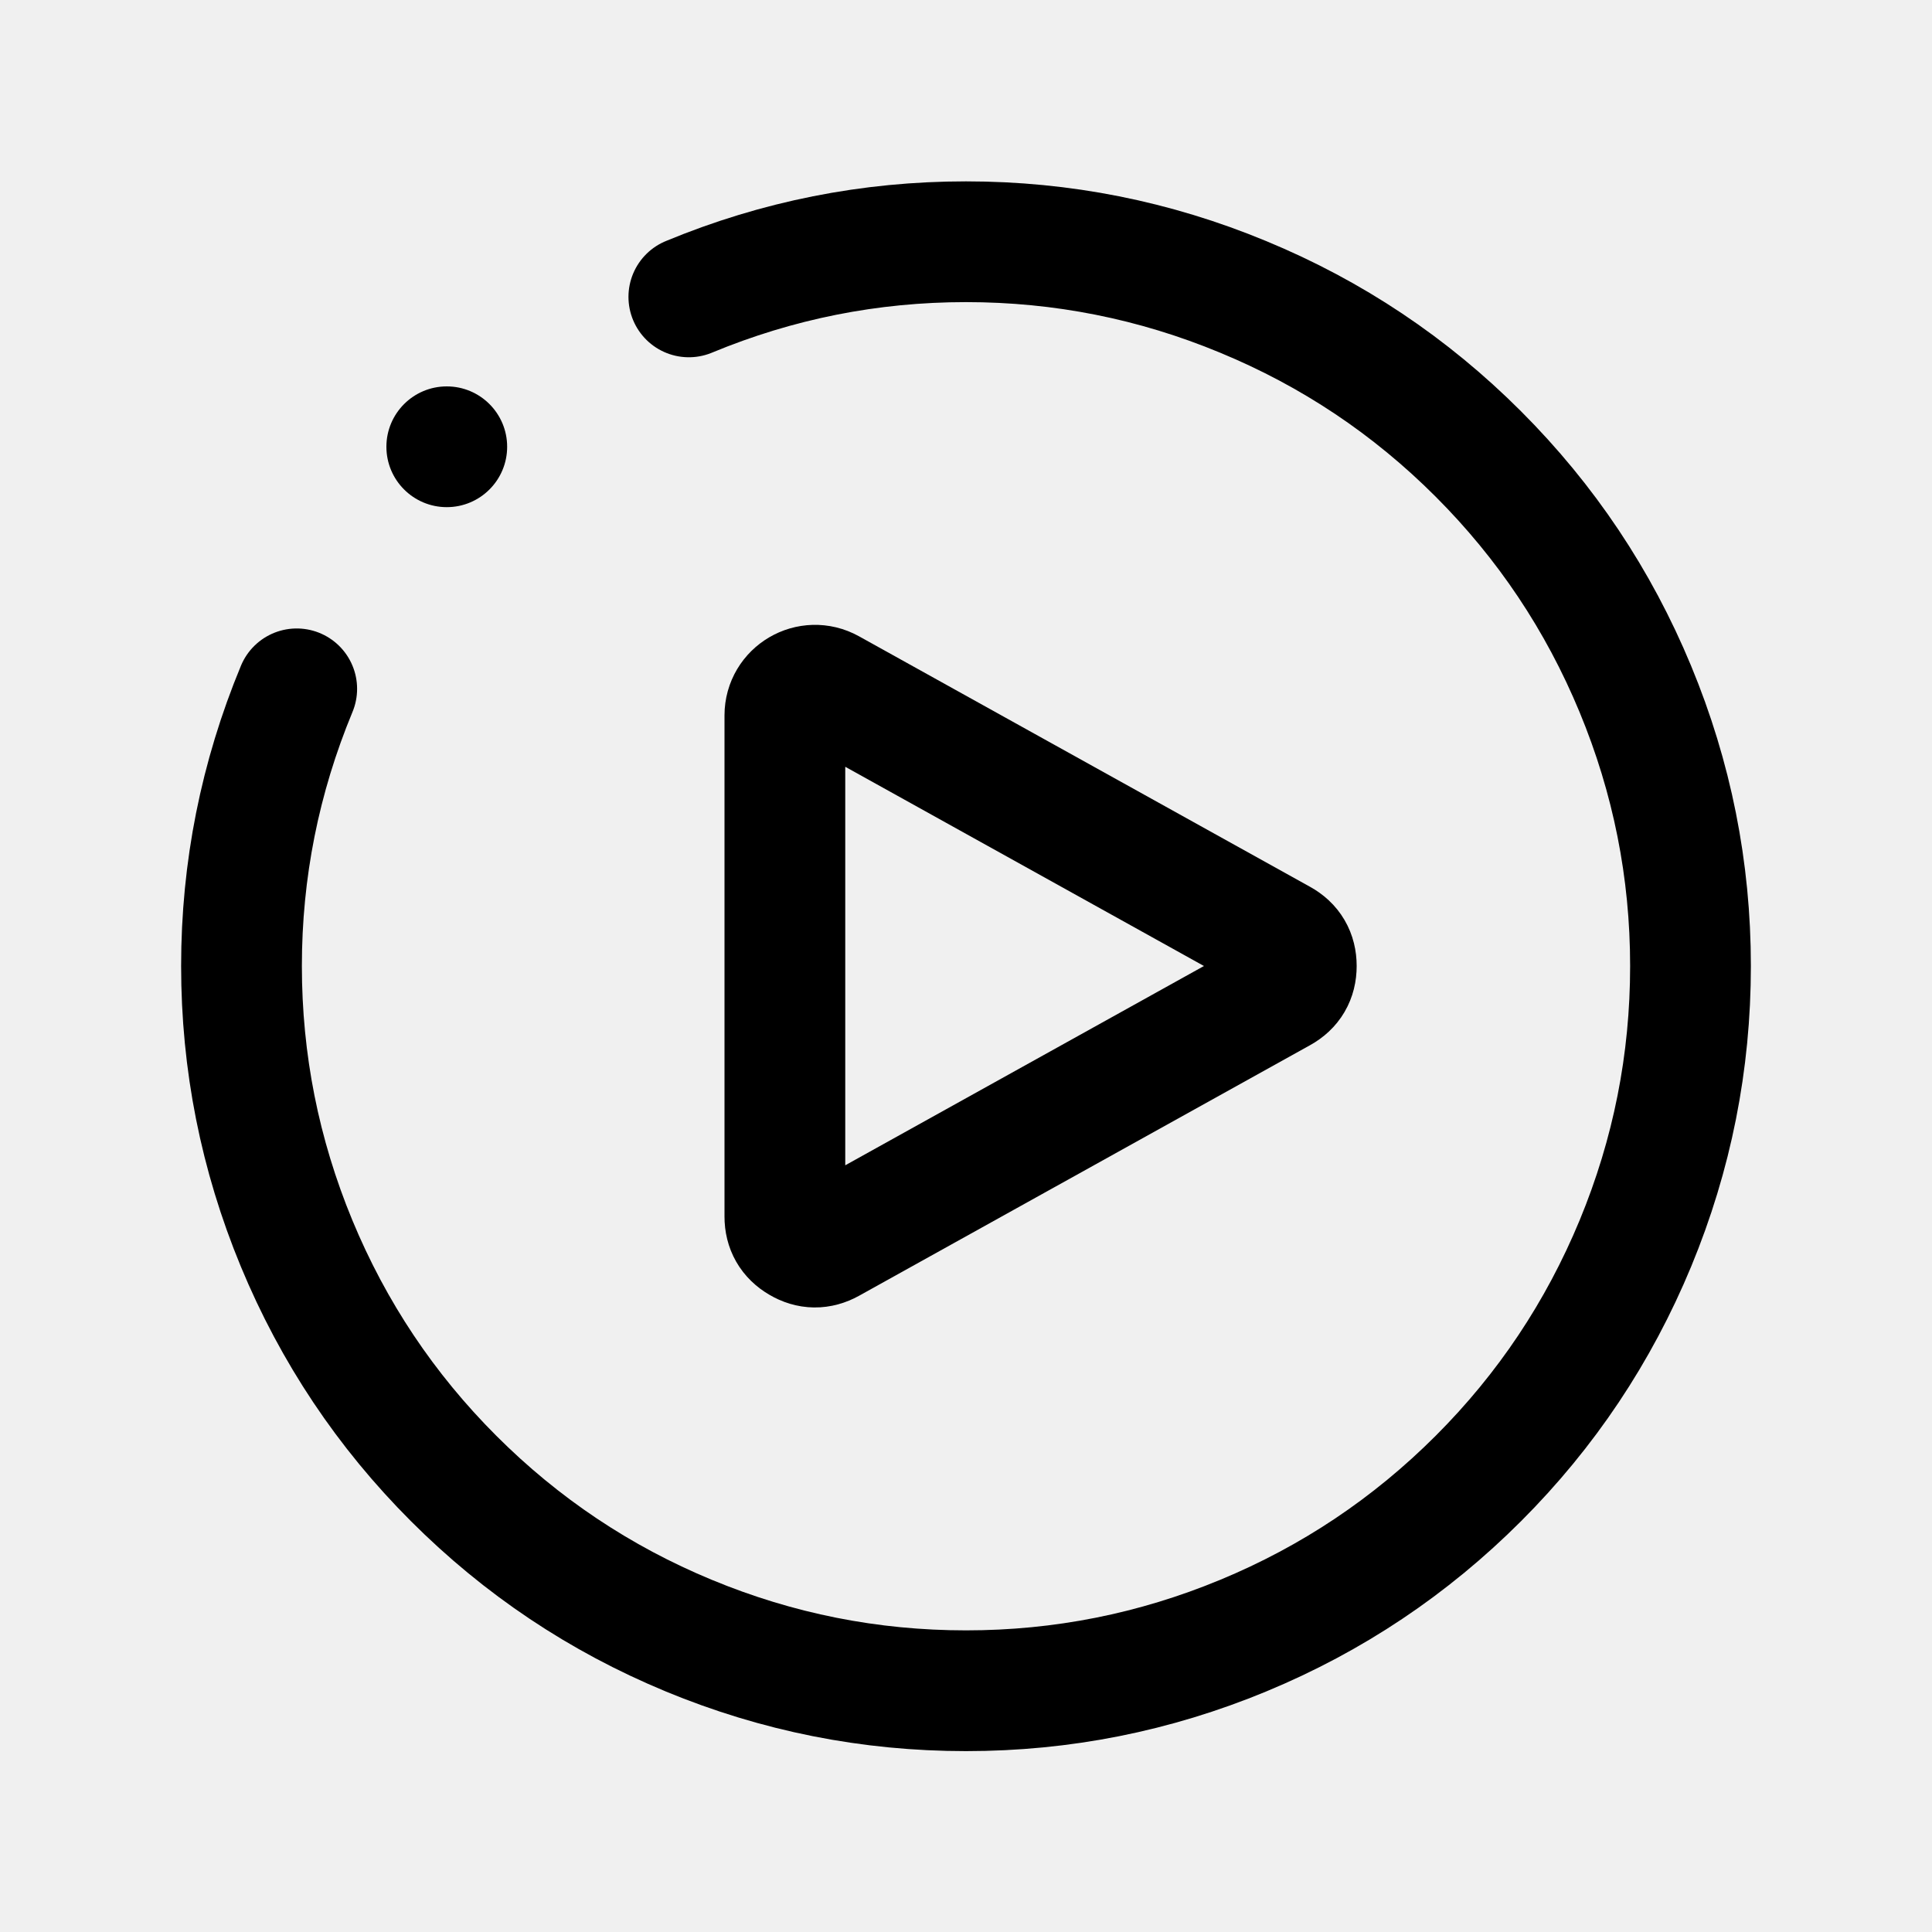
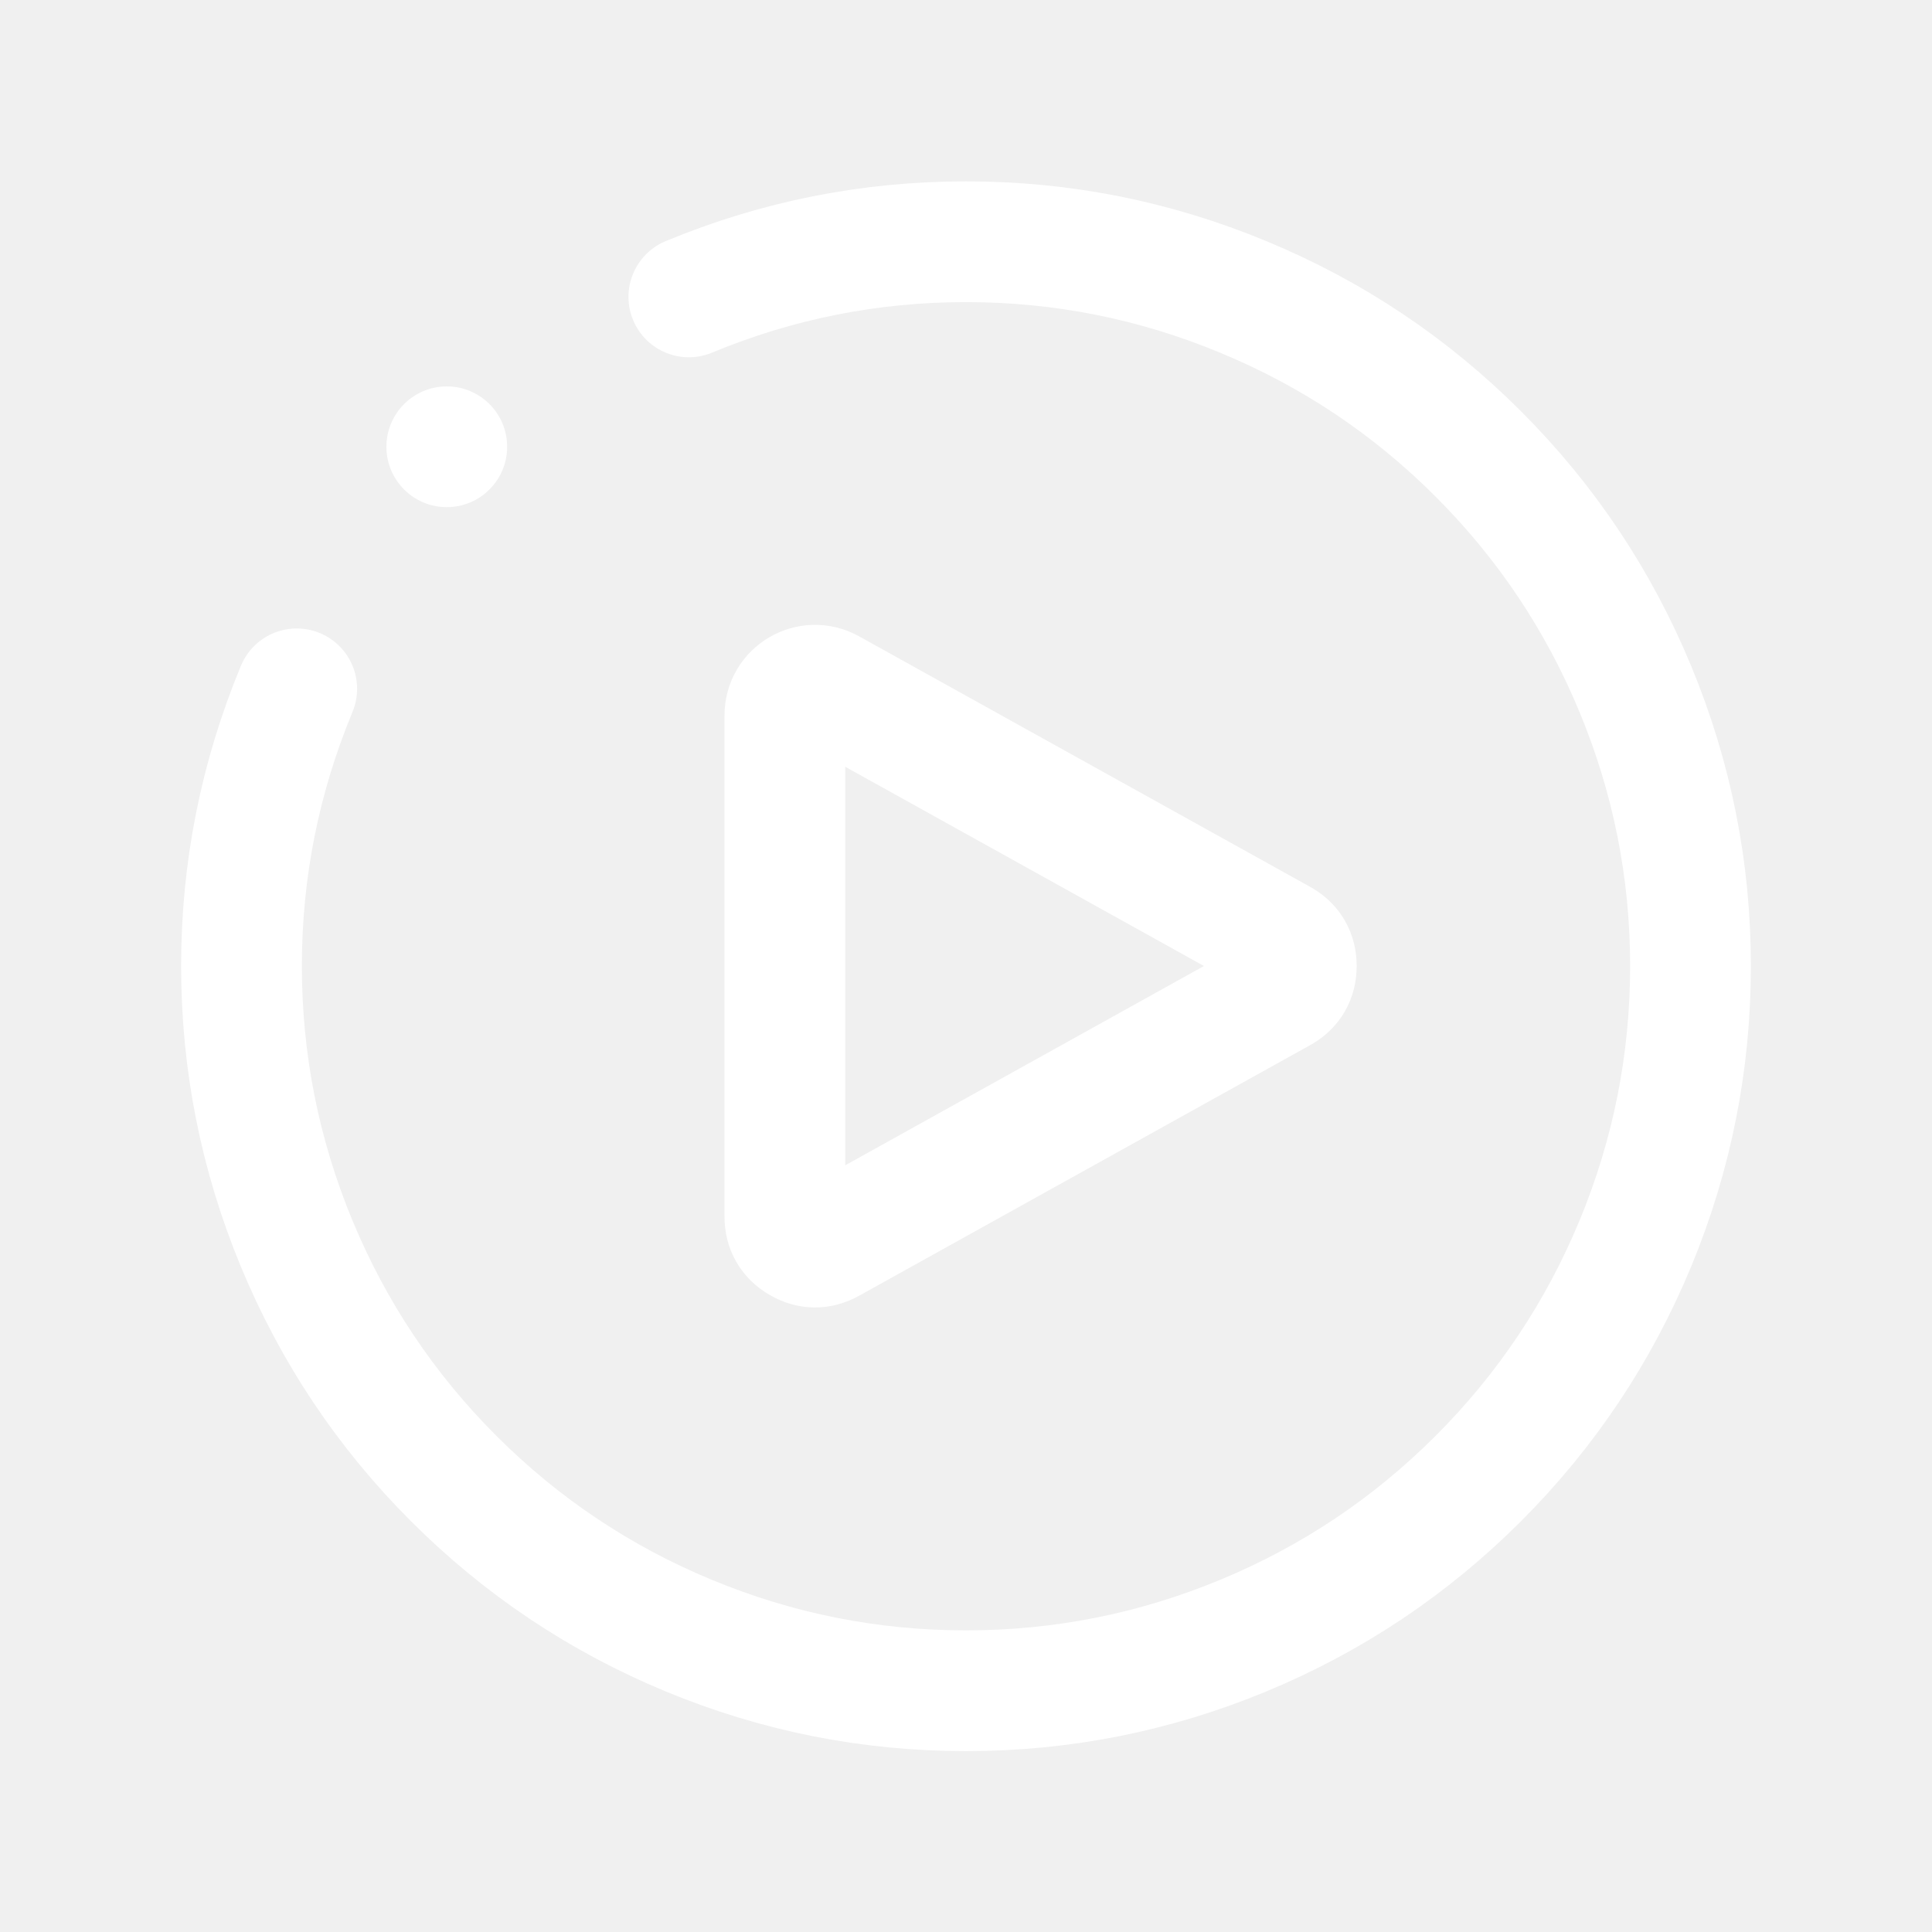
<svg xmlns="http://www.w3.org/2000/svg" width="24" height="24" viewBox="0 0 24 24" fill="none">
-   <path id="path" d="M8.557 3.688C9.659 3.231 10.807 3.003 12 3.003C13.193 3.003 14.341 3.231 15.443 3.688C16.546 4.144 17.519 4.794 18.363 5.638C19.207 6.482 19.857 7.455 20.314 8.557C20.771 9.659 21 10.807 21 12C21 13.194 20.772 14.342 20.316 15.445C19.859 16.548 19.209 17.522 18.365 18.366C17.521 19.21 16.548 19.861 15.445 20.318C14.342 20.775 13.194 21.003 12 21.003C10.806 21.003 9.658 20.775 8.555 20.318C7.452 19.861 6.479 19.21 5.635 18.366C4.791 17.522 4.141 16.548 3.684 15.445C3.228 14.342 3 13.194 3 12C3 10.807 3.229 9.659 3.686 8.557" stroke="currentColor" stroke-width="1.5" stroke-linejoin="round" stroke-linecap="round" />
-   <path id="path" d="M16.103 12C16.103 12.147 16.039 12.257 15.91 12.328L10.307 15.441C10.182 15.51 10.058 15.509 9.935 15.436C9.812 15.364 9.75 15.256 9.75 15.113L9.75 8.887C9.75 8.601 10.057 8.421 10.307 8.56L15.91 11.672C16.039 11.743 16.103 11.853 16.103 12Z" stroke="currentColor" stroke-width="1.5" stroke-linejoin="round" />
-   <circle id="椭圆 3" cx="5.55" cy="5.55" r="0.75" fill="currentColor" />
+   <path id="path" d="M8.557 3.688C9.659 3.231 10.807 3.003 12 3.003C13.193 3.003 14.341 3.231 15.443 3.688C16.546 4.144 17.519 4.794 18.363 5.638C19.207 6.482 19.857 7.455 20.314 8.557C20.771 9.659 21 10.807 21 12C21 13.194 20.772 14.342 20.316 15.445C19.859 16.548 19.209 17.522 18.365 18.366C17.521 19.21 16.548 19.861 15.445 20.318C14.342 20.775 13.194 21.003 12 21.003C10.806 21.003 9.658 20.775 8.555 20.318C7.452 19.861 6.479 19.21 5.635 18.366C4.791 17.522 4.141 16.548 3.684 15.445C3.228 14.342 3 13.194 3 12C3 10.807 3.229 9.659 3.686 8.557" stroke="#FFFFFF" stroke-width="1.5" stroke-linejoin="round" stroke-linecap="round" />
+   <path id="path" d="M16.103 12C16.103 12.147 16.039 12.257 15.91 12.328L10.307 15.441C10.182 15.51 10.058 15.509 9.935 15.436C9.812 15.364 9.75 15.256 9.75 15.113L9.75 8.887C9.75 8.601 10.057 8.421 10.307 8.56L15.91 11.672C16.039 11.743 16.103 11.853 16.103 12Z" stroke="#FFFFFF" stroke-width="1.5" stroke-linejoin="round" />
+   <circle id="椭圆 3" cx="5.55" cy="5.55" r="0.75" fill="#FFFFFF" />
</svg>
